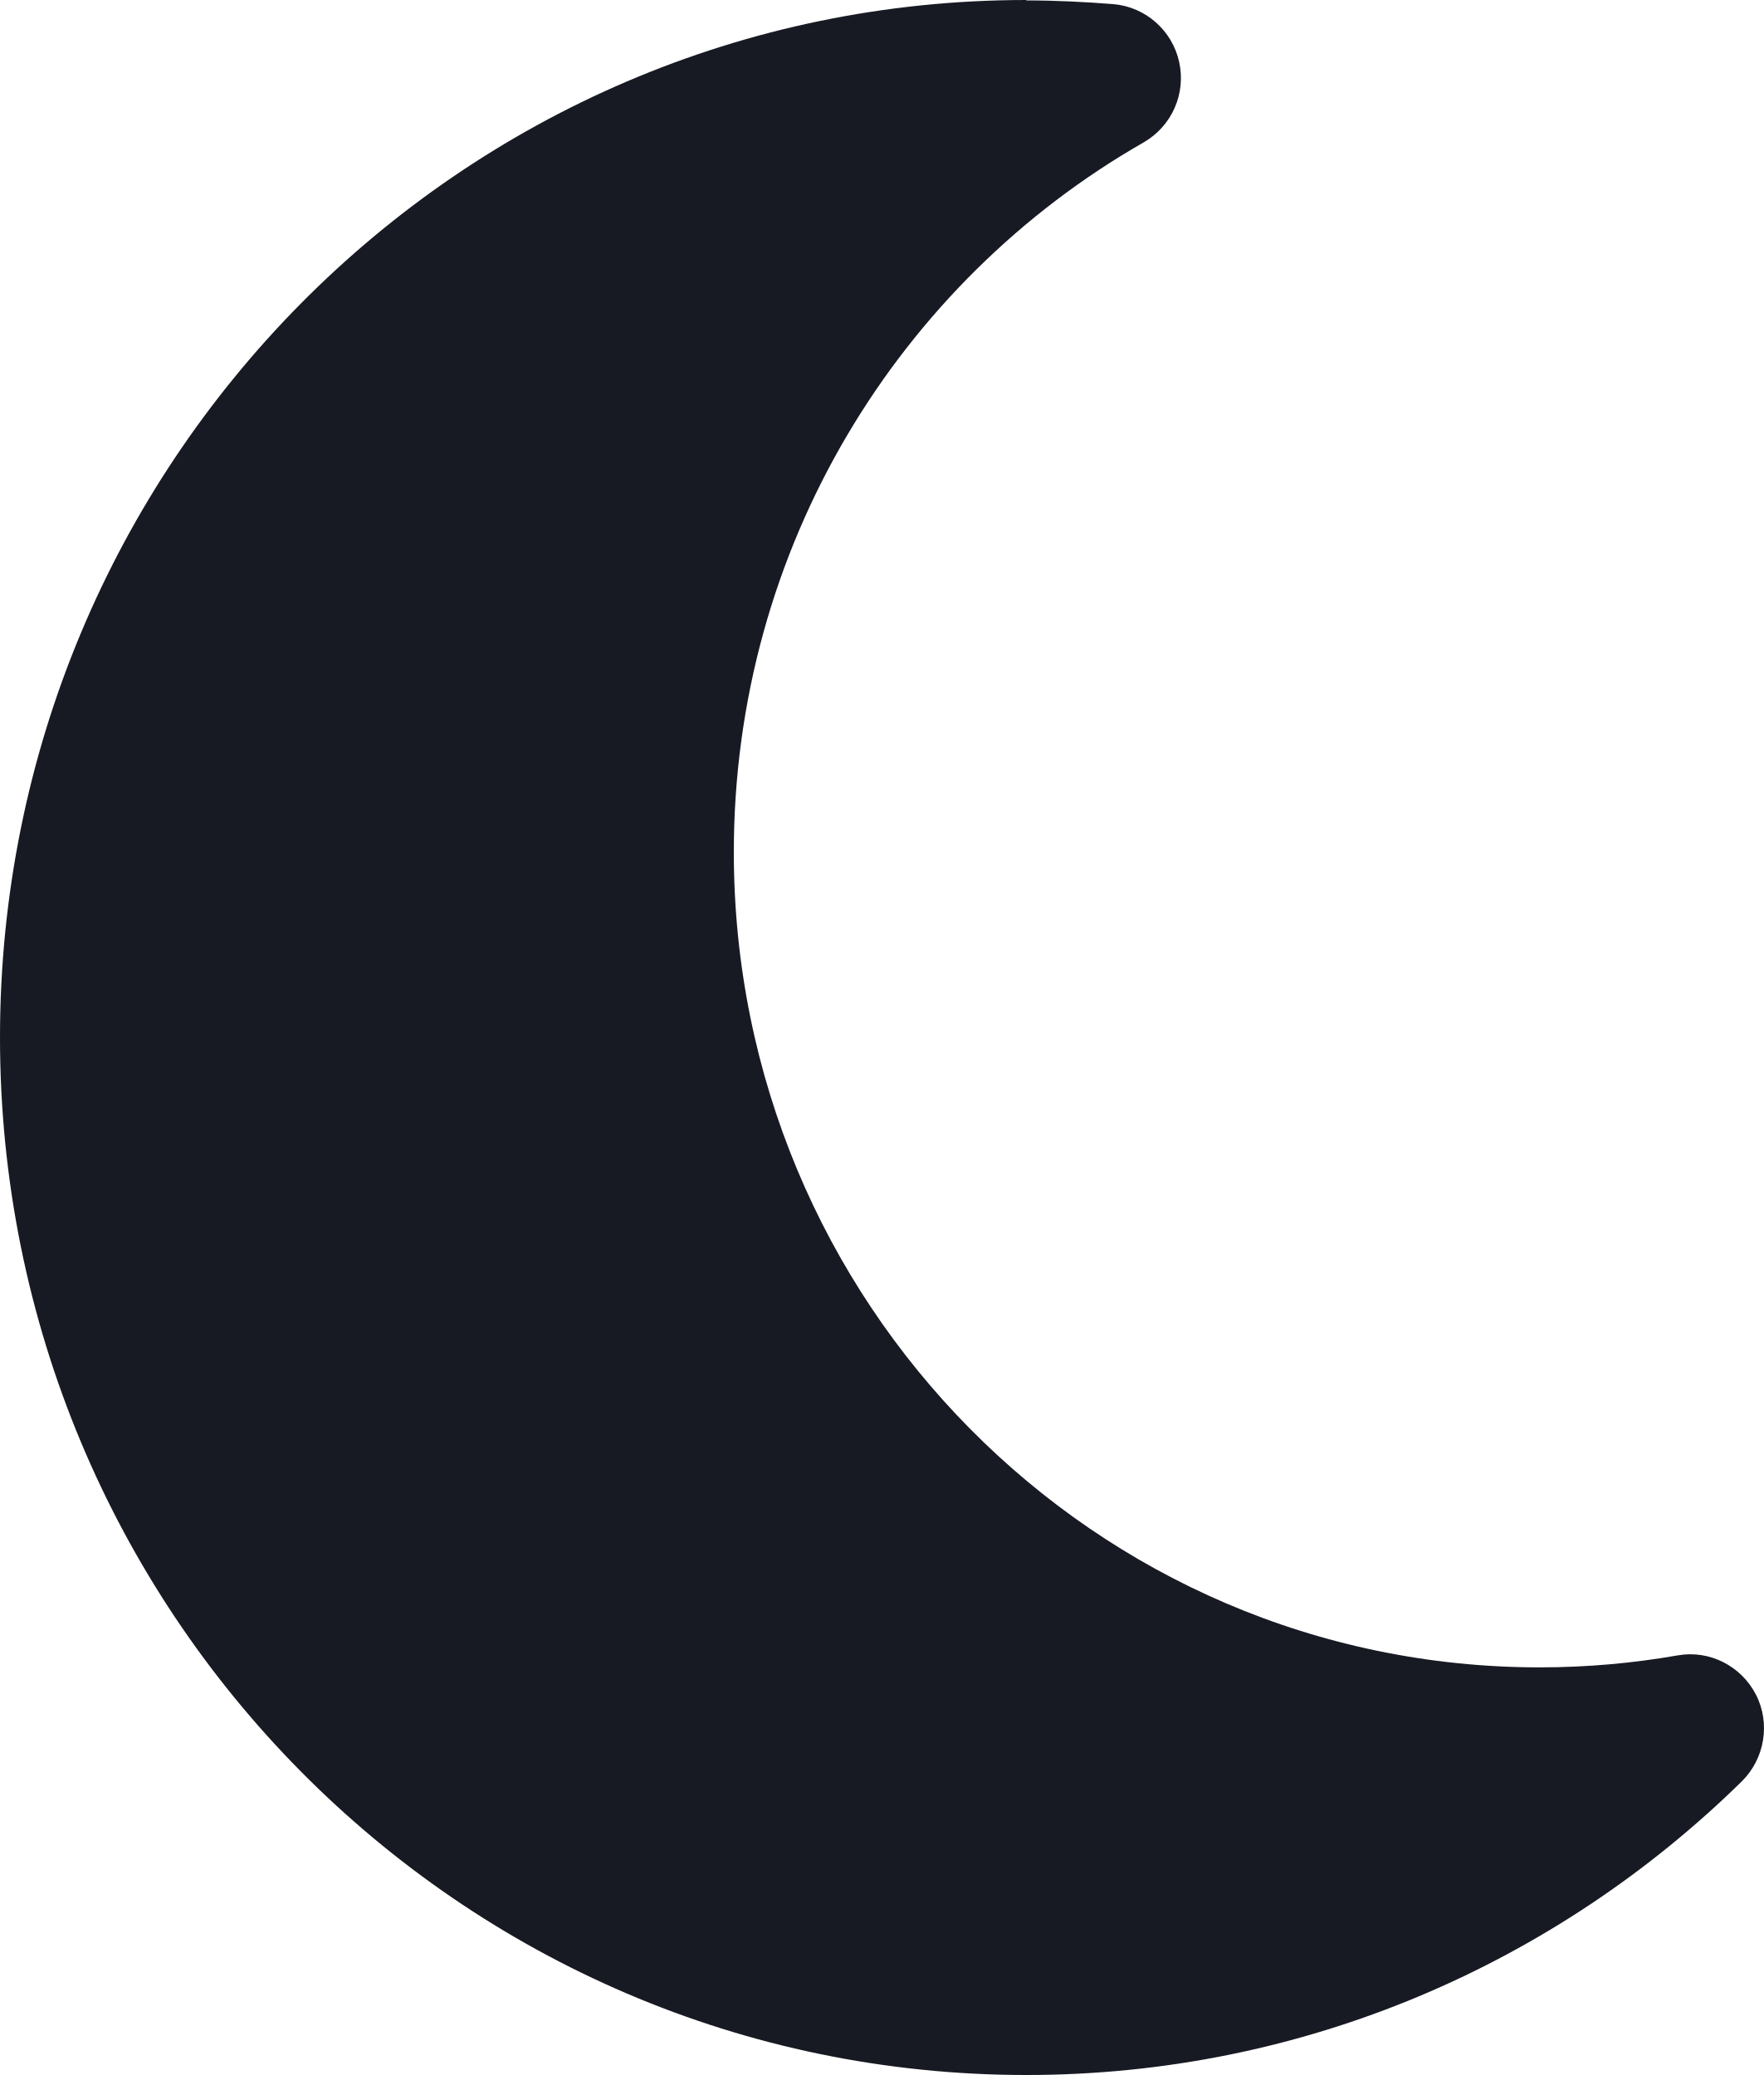
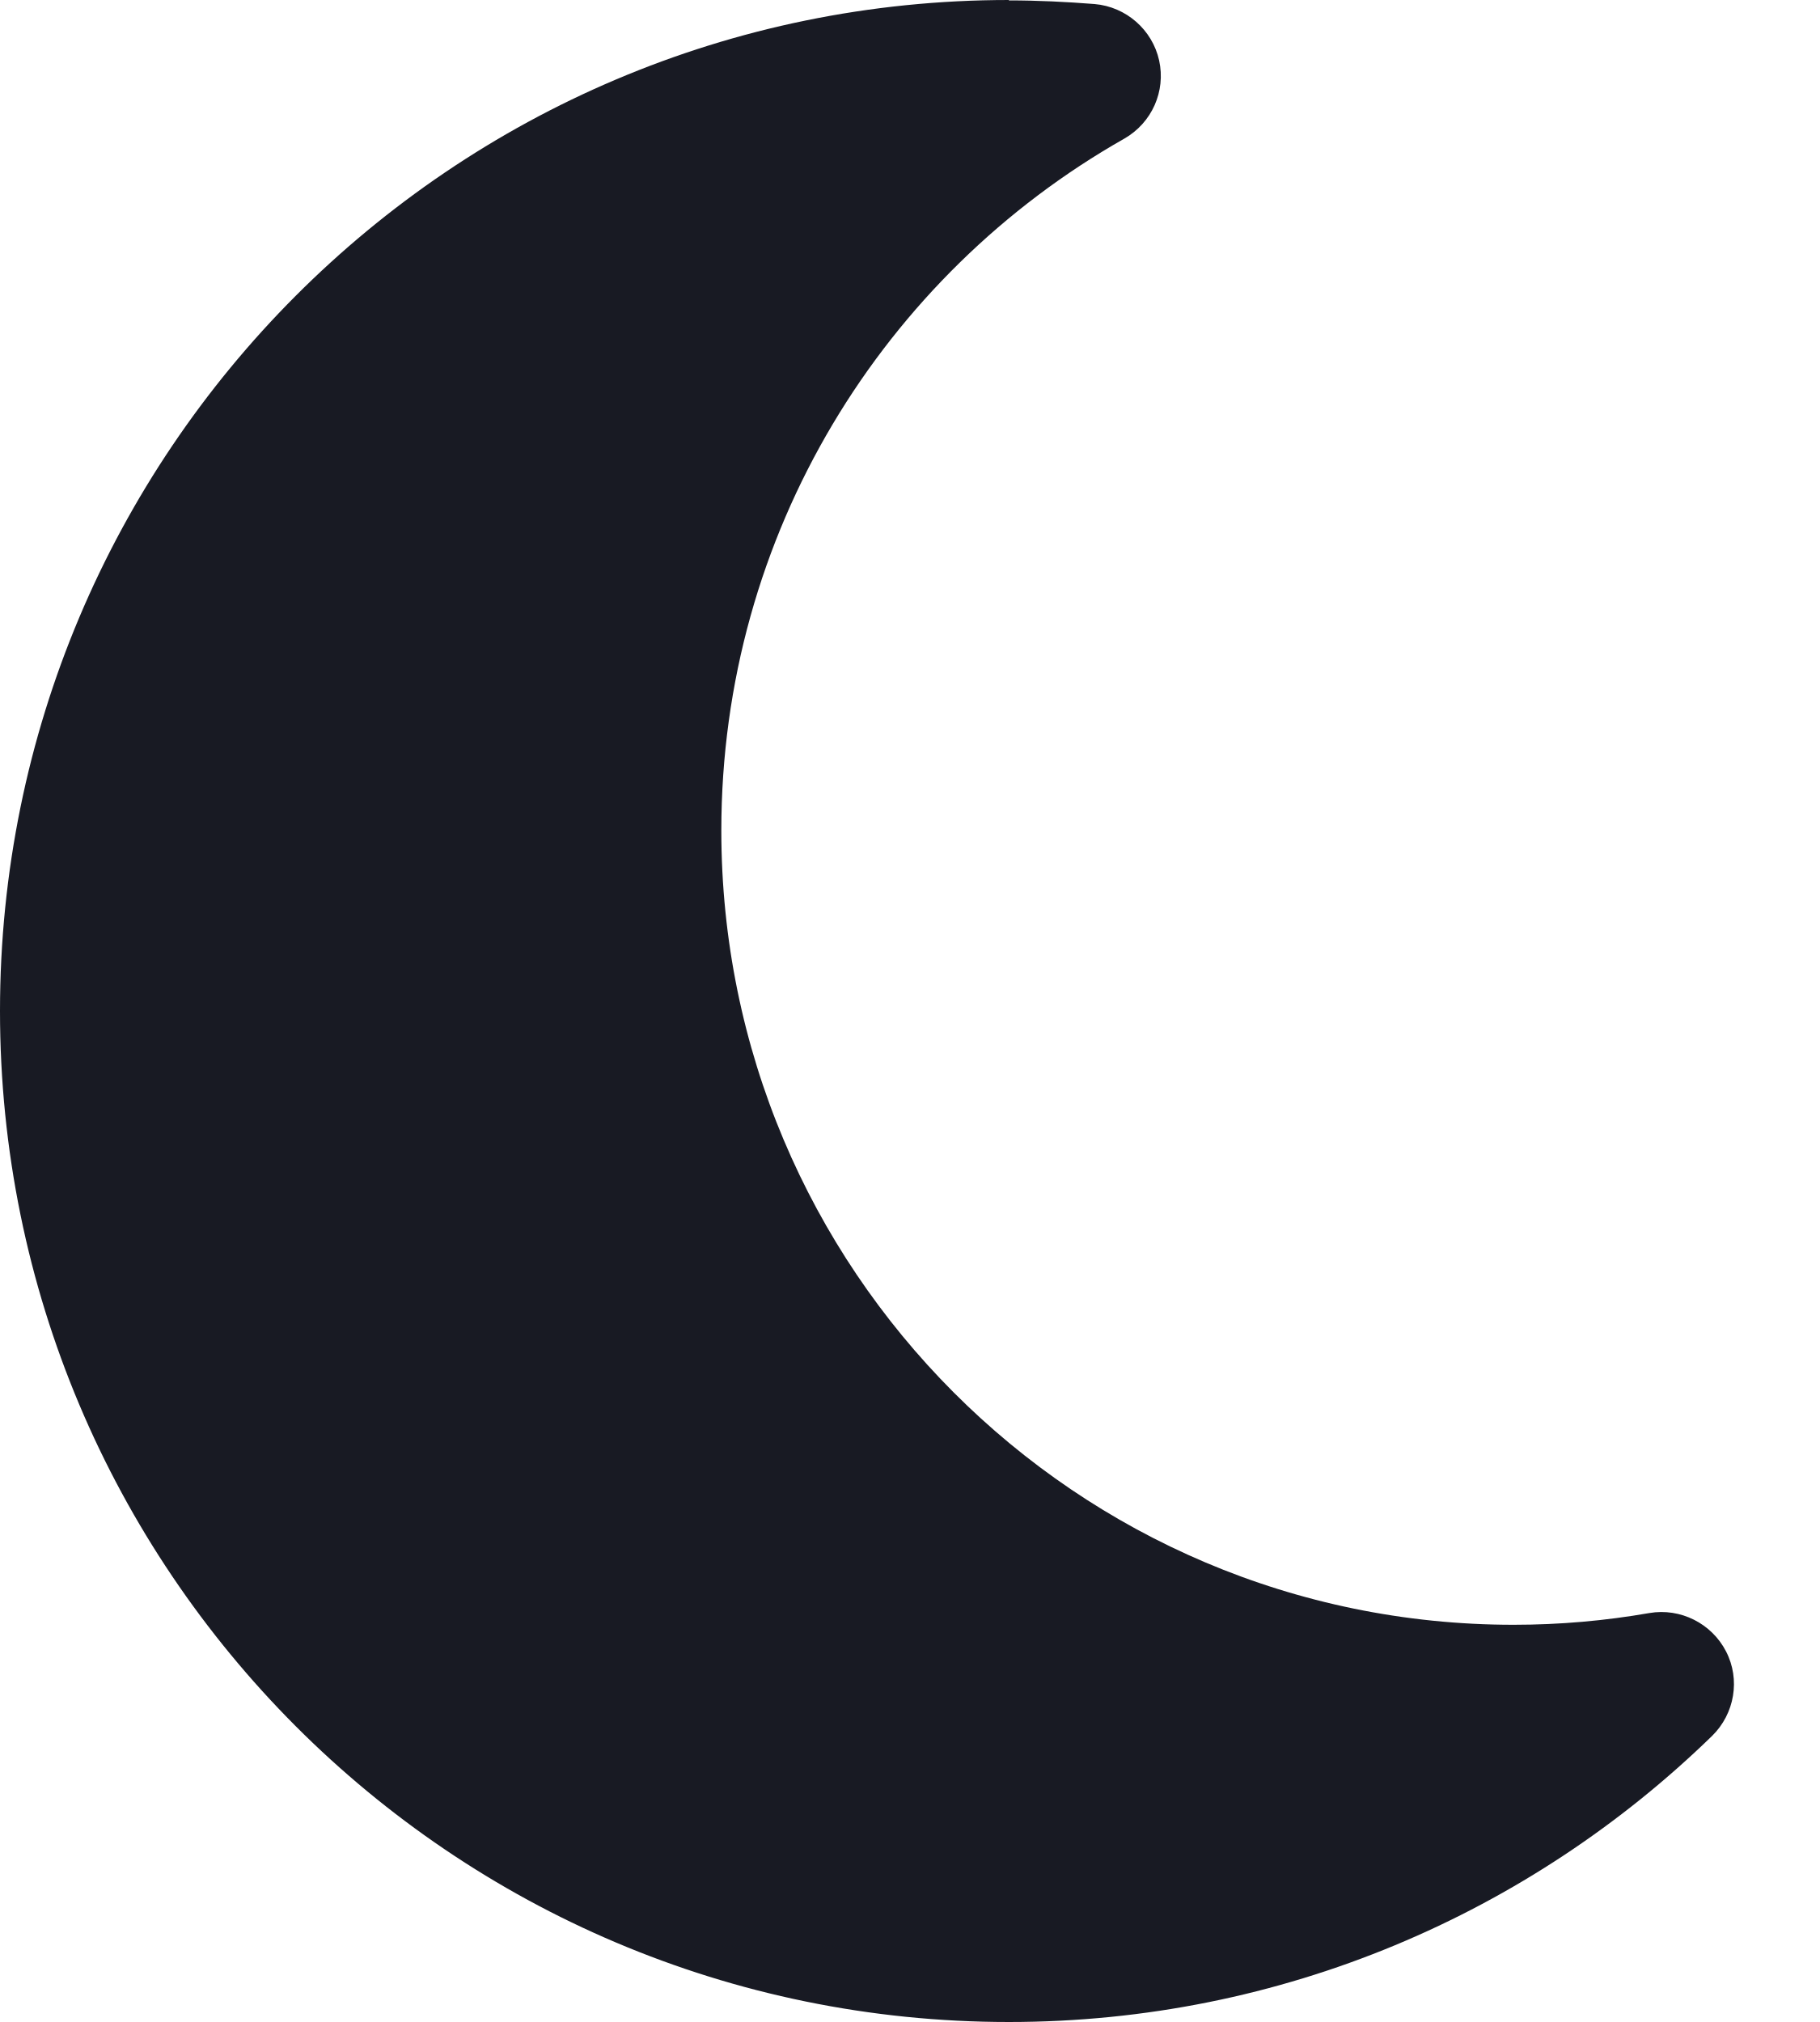
- <svg xmlns="http://www.w3.org/2000/svg" width="17" height="20" viewBox="0 0 17 20" fill="none">
-   <path d="M9.891 0C4.425 0 0 4.478 0 10C0 15.522 4.425 20 9.891 20C12.573 20 15.002 18.92 16.786 17.17C17.007 16.951 17.064 16.612 16.923 16.335C16.781 16.058 16.476 15.902 16.171 15.955C15.737 16.031 15.294 16.071 14.838 16.071C10.55 16.071 7.072 12.554 7.072 8.214C7.072 5.277 8.665 2.719 11.024 1.371C11.294 1.214 11.431 0.902 11.364 0.598C11.298 0.295 11.041 0.067 10.732 0.04C10.453 0.018 10.174 0.004 9.891 0.004V0Z" fill="#181A23" />
+ <svg xmlns="http://www.w3.org/2000/svg" width="18" height="20" viewBox="0 0 18 20" fill="none">
+   <path d="M9.978 0C4.464 0 0 4.478 0 10C0 15.522 4.464 20 9.978 20C12.683 20 15.134 18.92 16.933 17.17C17.156 16.951 17.214 16.612 17.071 16.335C16.929 16.058 16.62 15.902 16.312 15.955C15.875 16.031 15.429 16.071 14.969 16.071C10.643 16.071 7.134 12.554 7.134 8.214C7.134 5.277 8.741 2.719 11.12 1.371C11.393 1.214 11.531 0.902 11.464 0.598C11.397 0.295 11.138 0.067 10.826 0.04C10.545 0.018 10.263 0.004 9.978 0.004V0Z" fill="#181A23" />
</svg>
